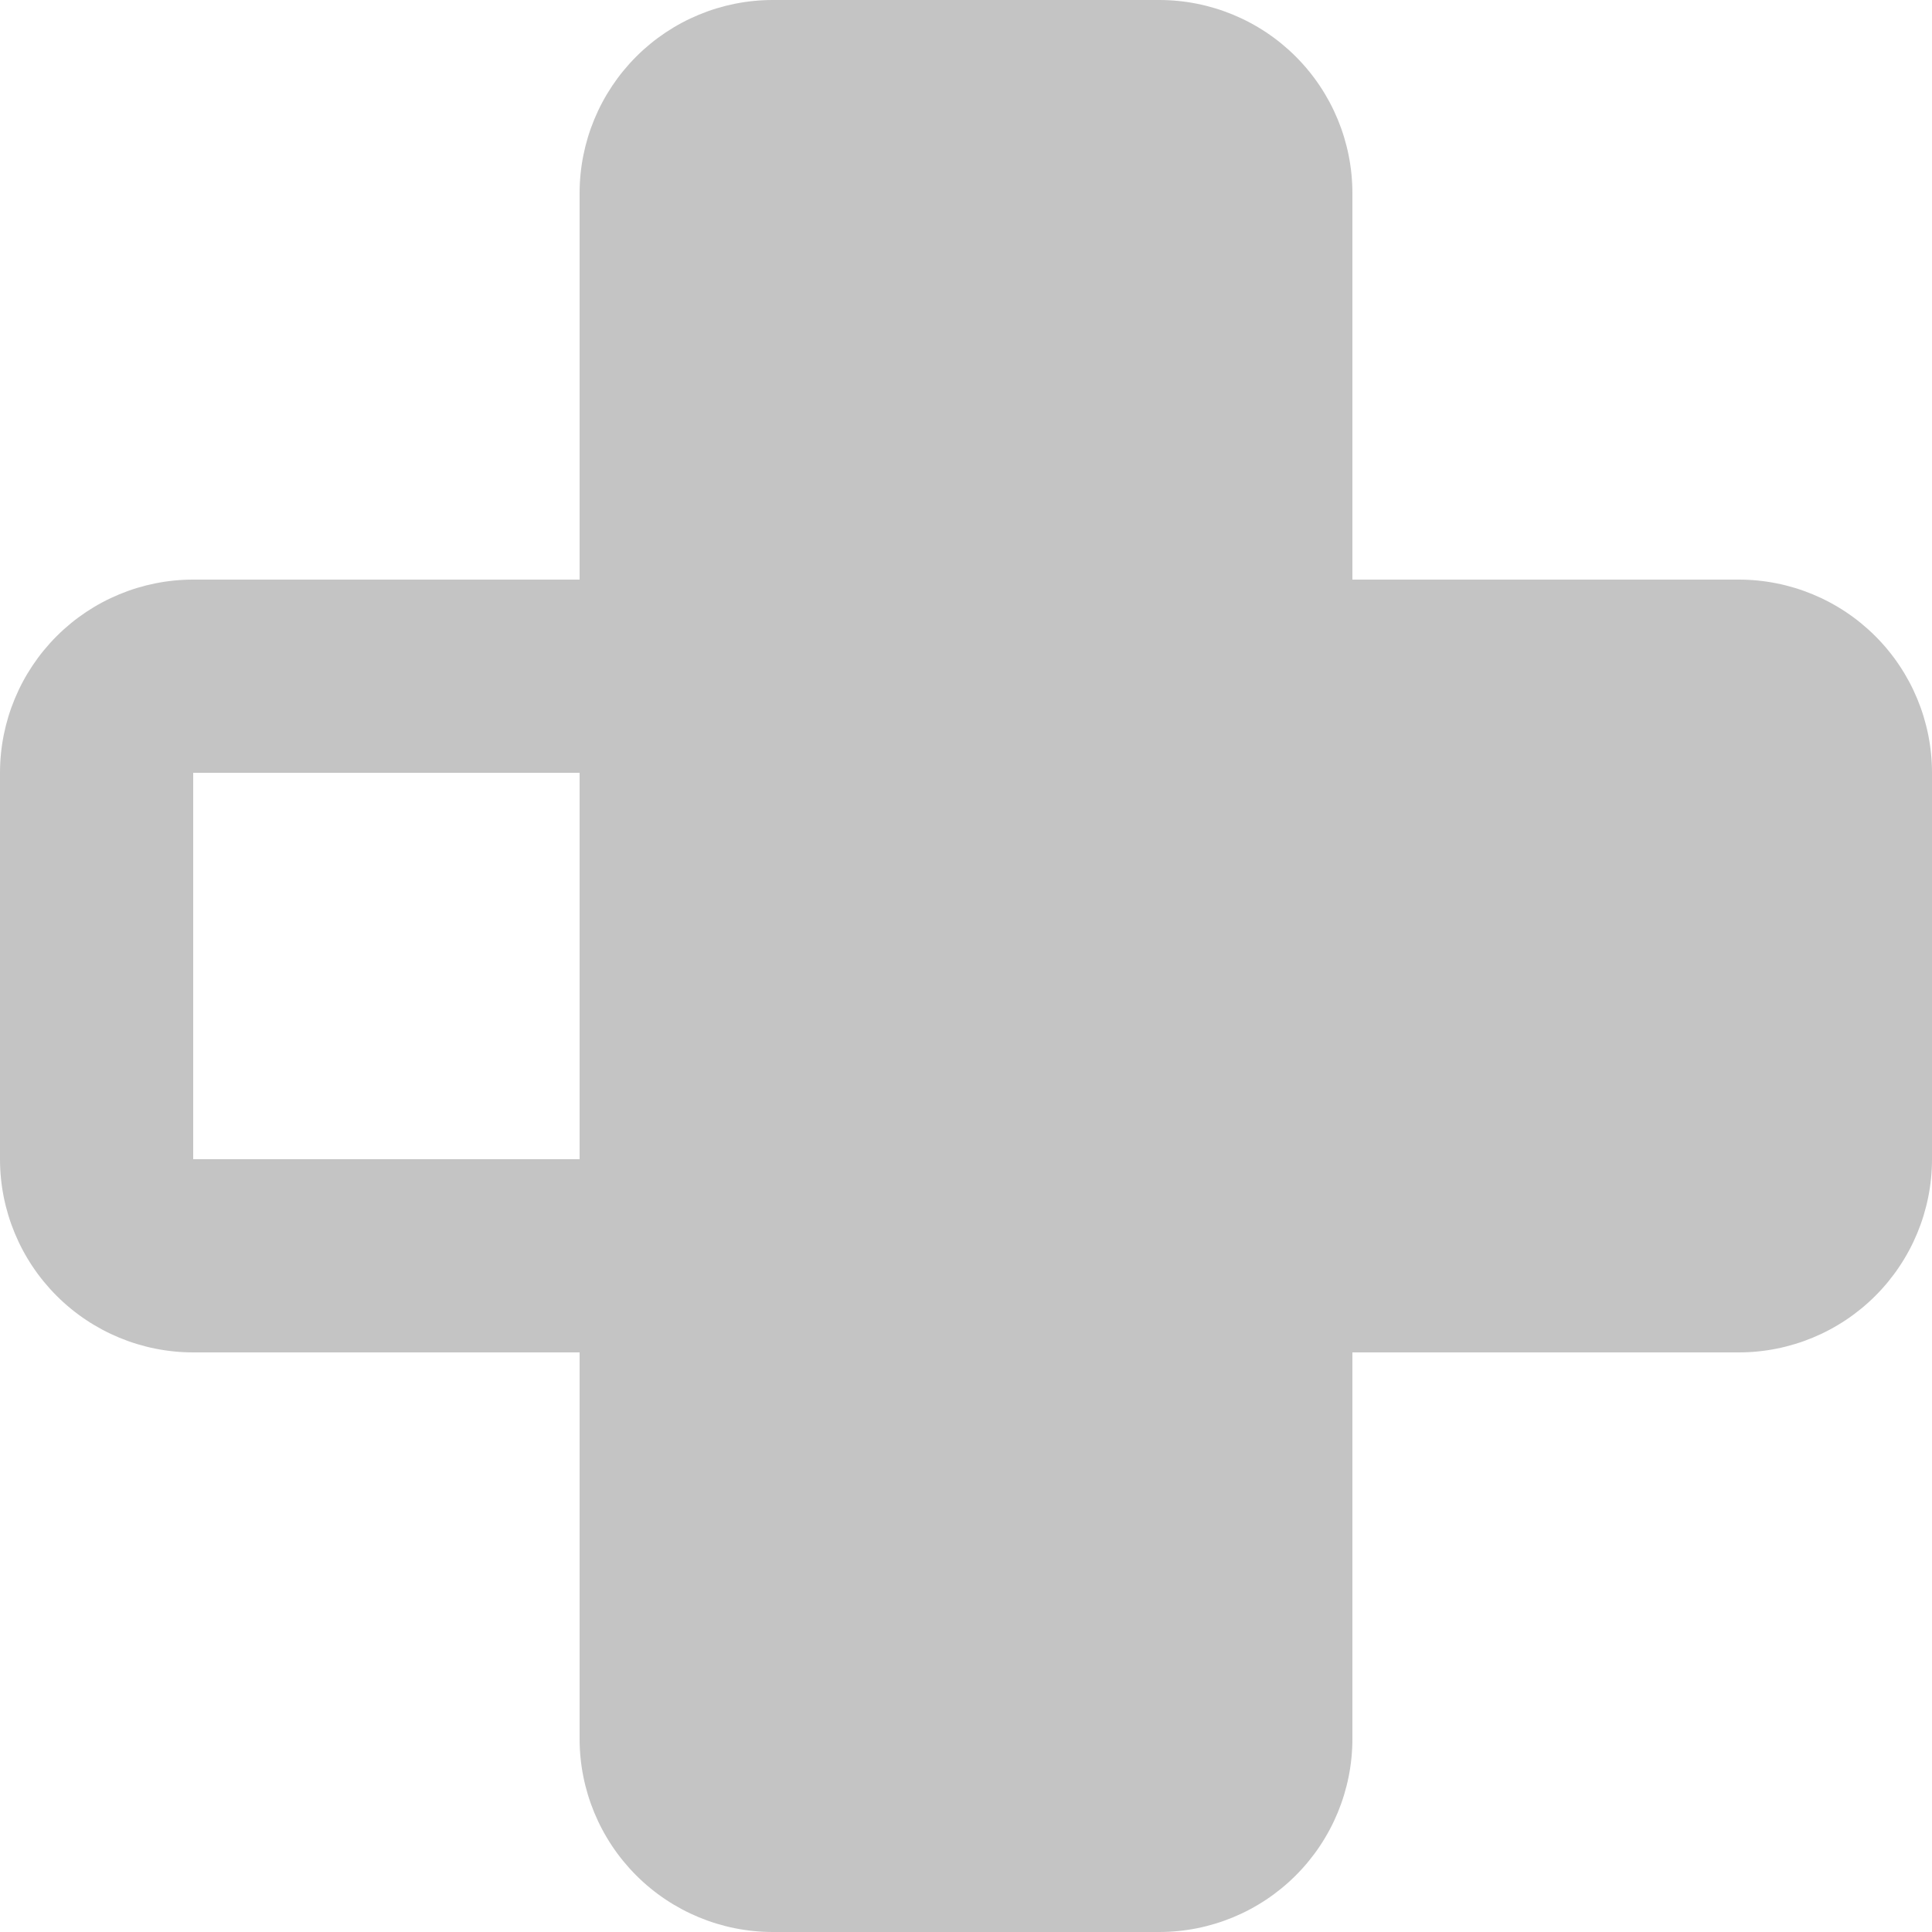
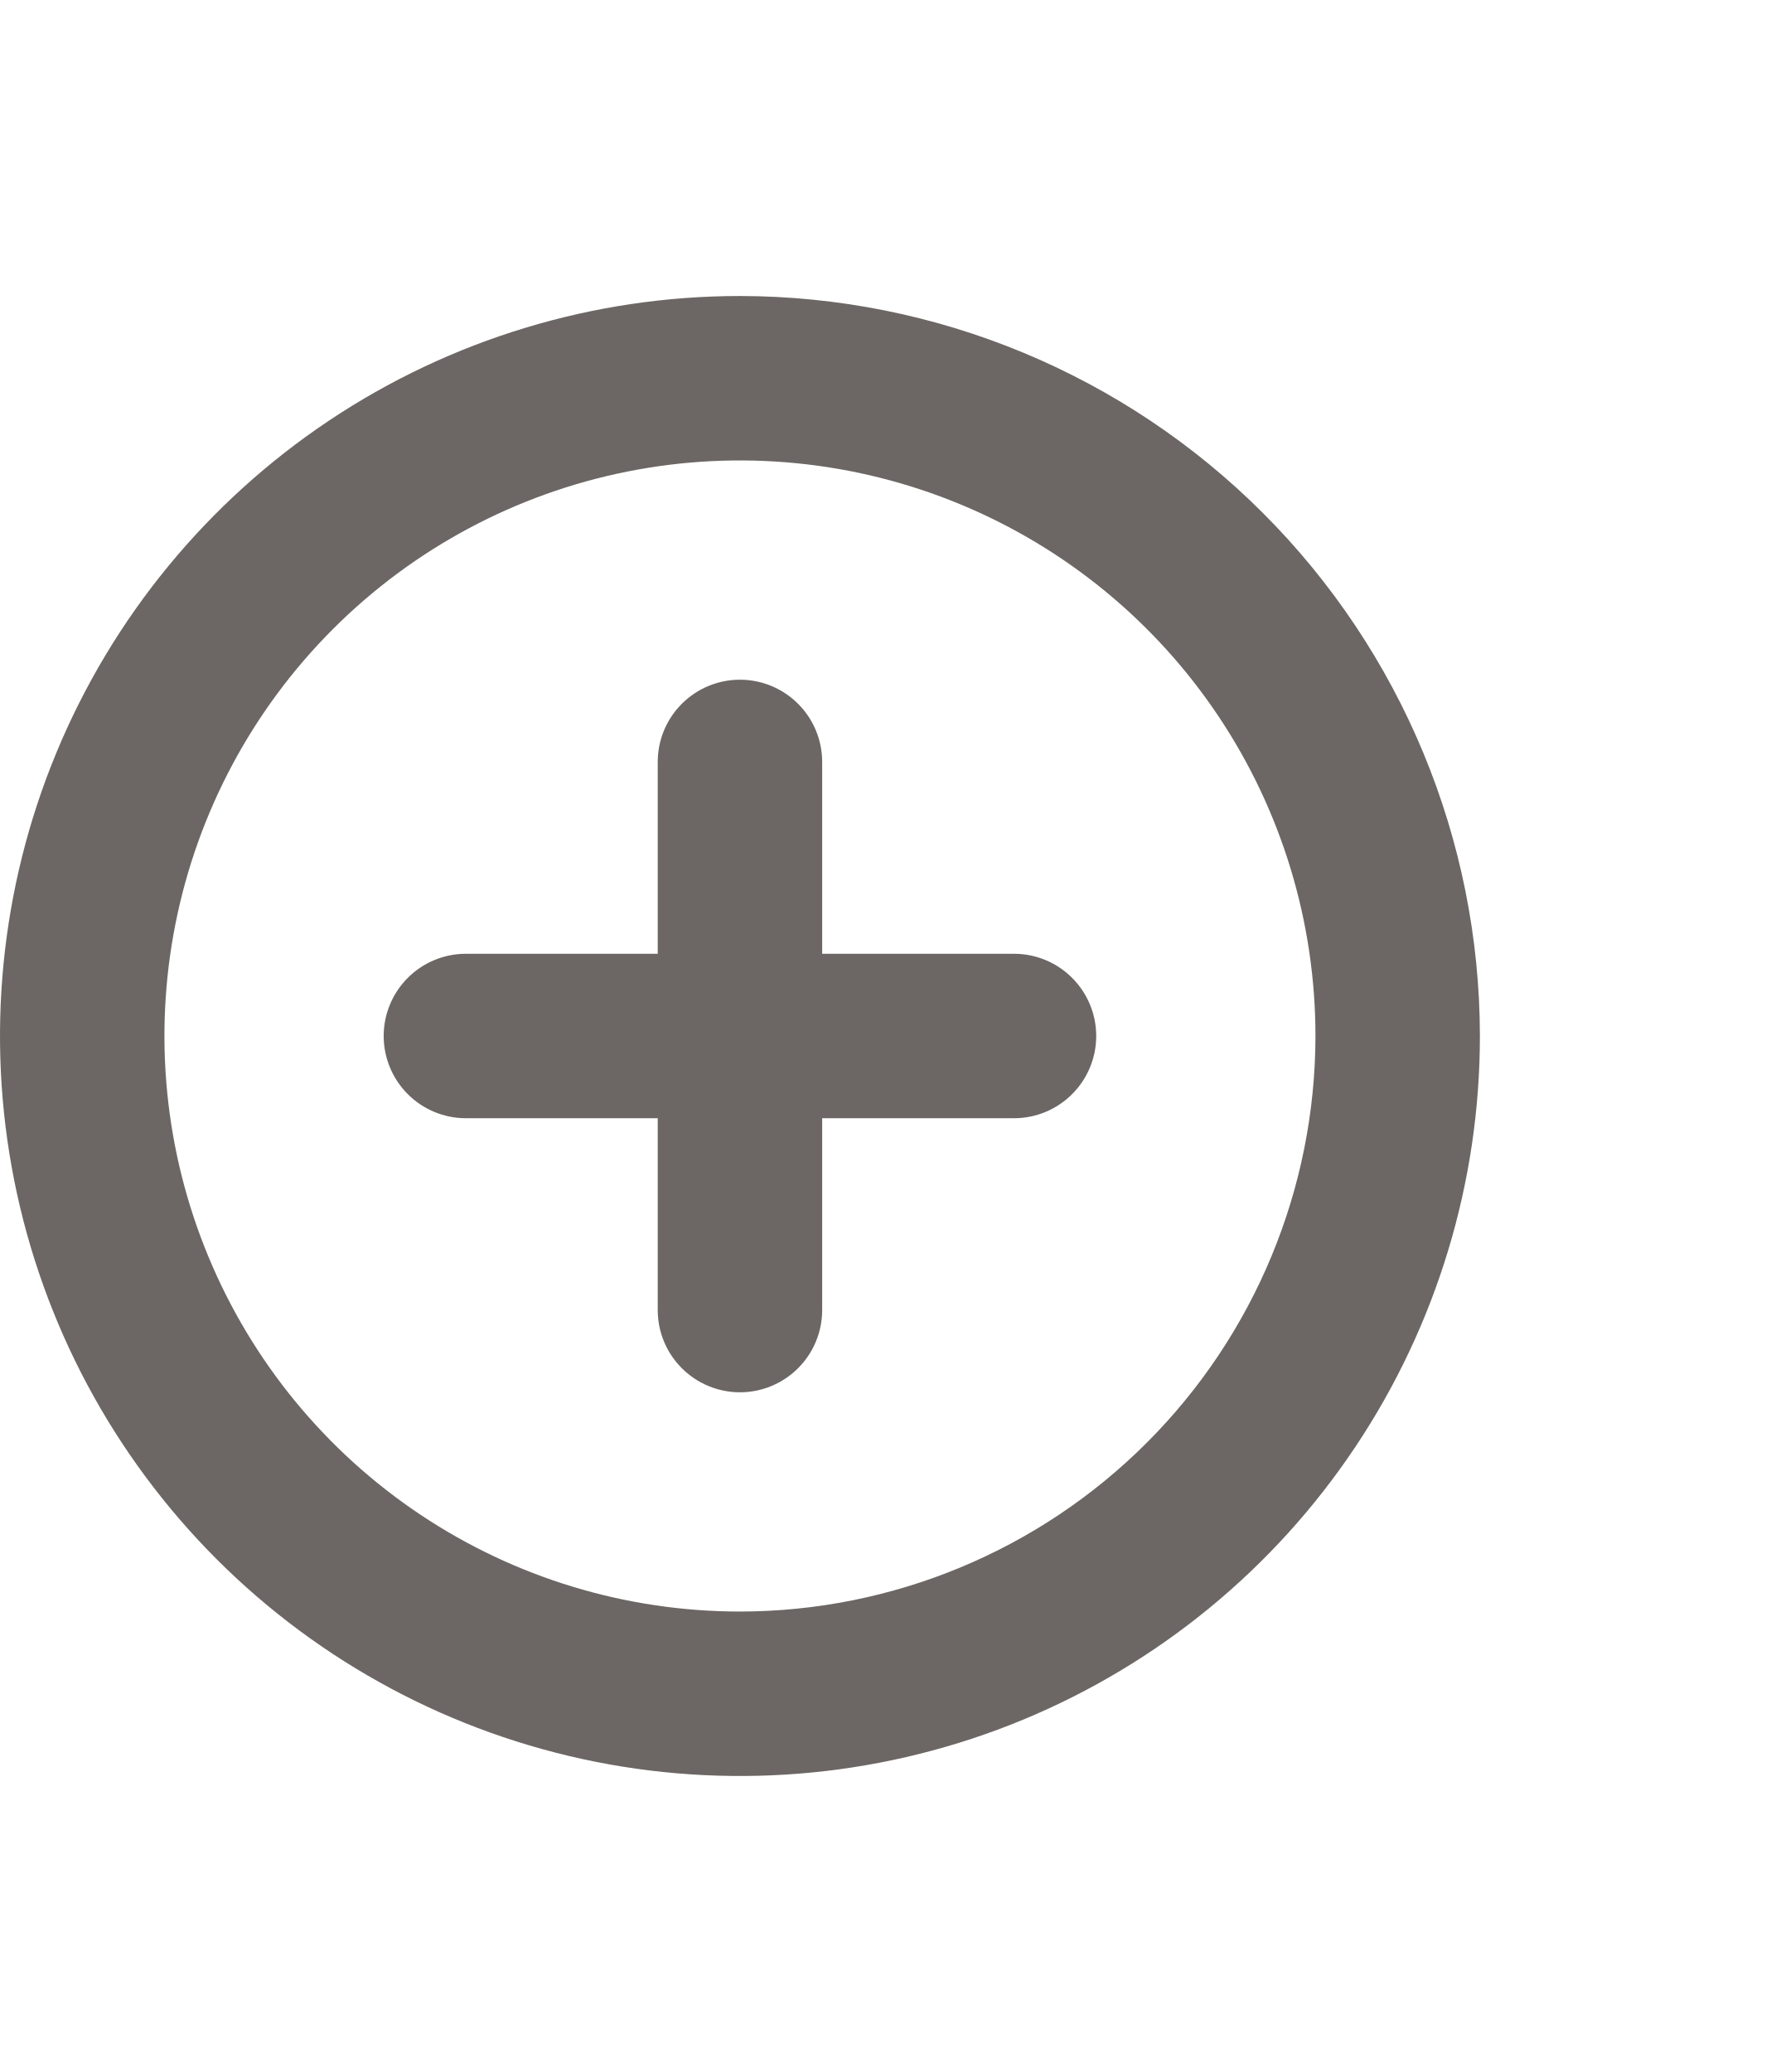
- <svg xmlns="http://www.w3.org/2000/svg" width="20" height="20" viewBox="0 0 20 20" fill="none">
-   <path d="M2 6H6V2C6 1.47 6.211 0.961 6.586 0.586C6.961 0.211 7.47 0 8 0H12C12.53 0 13.039 0.211 13.414 0.586C13.789 0.961 14 1.47 14 2V6H18C18.53 6 19.039 6.211 19.414 6.586C19.789 6.961 20 7.47 20 8V12C20 12.53 19.789 13.039 19.414 13.414C19.039 13.789 18.53 14 18 14H14V18C14 18.53 13.789 19.039 13.414 19.414C13.039 19.789 12.53 20 12 20H8C7.47 20 6.961 19.789 6.586 19.414C6.211 19.039 6 18.53 6 18V14H2C1.47 14 0.961 13.789 0.586 13.414C0.211 13.039 0 12.53 0 12V8C0 7.47 0.211 6.961 0.586 6.586C0.961 6.211 1.47 6 2 6ZM2 8V12H6V8H2Z" fill="#C4C4C4" />
+ <svg xmlns="http://www.w3.org/2000/svg" width="60" height="70" viewBox="0 0 60 70" fill="none">
+   <path d="M25 10C20.055 10 15.222 11.466 11.111 14.213C7 16.96 3.795 20.865 1.903 25.433C0.011 30.001 -0.484 35.028 0.48 39.877C1.445 44.727 3.826 49.181 7.322 52.678C10.819 56.174 15.273 58.555 20.123 59.52C24.972 60.484 29.999 59.989 34.567 58.097C39.135 56.205 43.04 53.001 45.787 48.889C48.534 44.778 50 39.944 50 35C49.993 28.372 47.356 22.017 42.669 17.331C37.983 12.644 31.628 10.007 25 10ZM25 54.444C21.154 54.444 17.395 53.304 14.197 51.167C11 49.031 8.507 45.994 7.036 42.441C5.564 38.888 5.179 34.978 5.929 31.207C6.679 27.435 8.531 23.97 11.251 21.251C13.97 18.531 17.435 16.679 21.207 15.929C24.978 15.179 28.888 15.564 32.441 17.036C35.994 18.507 39.031 21 41.167 24.197C43.304 27.395 44.444 31.154 44.444 35C44.439 40.155 42.389 45.098 38.743 48.743C35.098 52.389 30.155 54.439 25 54.444ZM37.037 35C37.037 35.737 36.744 36.443 36.223 36.964C35.703 37.485 34.996 37.778 34.259 37.778H27.778V44.259C27.778 44.996 27.485 45.703 26.964 46.223C26.443 46.744 25.737 47.037 25 47.037C24.263 47.037 23.557 46.744 23.036 46.223C22.515 45.703 22.222 44.996 22.222 44.259V37.778H15.741C15.004 37.778 14.297 37.485 13.777 36.964C13.256 36.443 12.963 35.737 12.963 35C12.963 34.263 13.256 33.557 13.777 33.036C14.297 32.515 15.004 32.222 15.741 32.222H22.222V25.741C22.222 25.004 22.515 24.297 23.036 23.777C23.557 23.256 24.263 22.963 25 22.963C25.737 22.963 26.443 23.256 26.964 23.777C27.485 24.297 27.778 25.004 27.778 25.741V32.222H34.259C34.996 32.222 35.703 32.515 36.223 33.036C36.744 33.557 37.037 34.263 37.037 35Z" fill="#6C6764" />
</svg>
